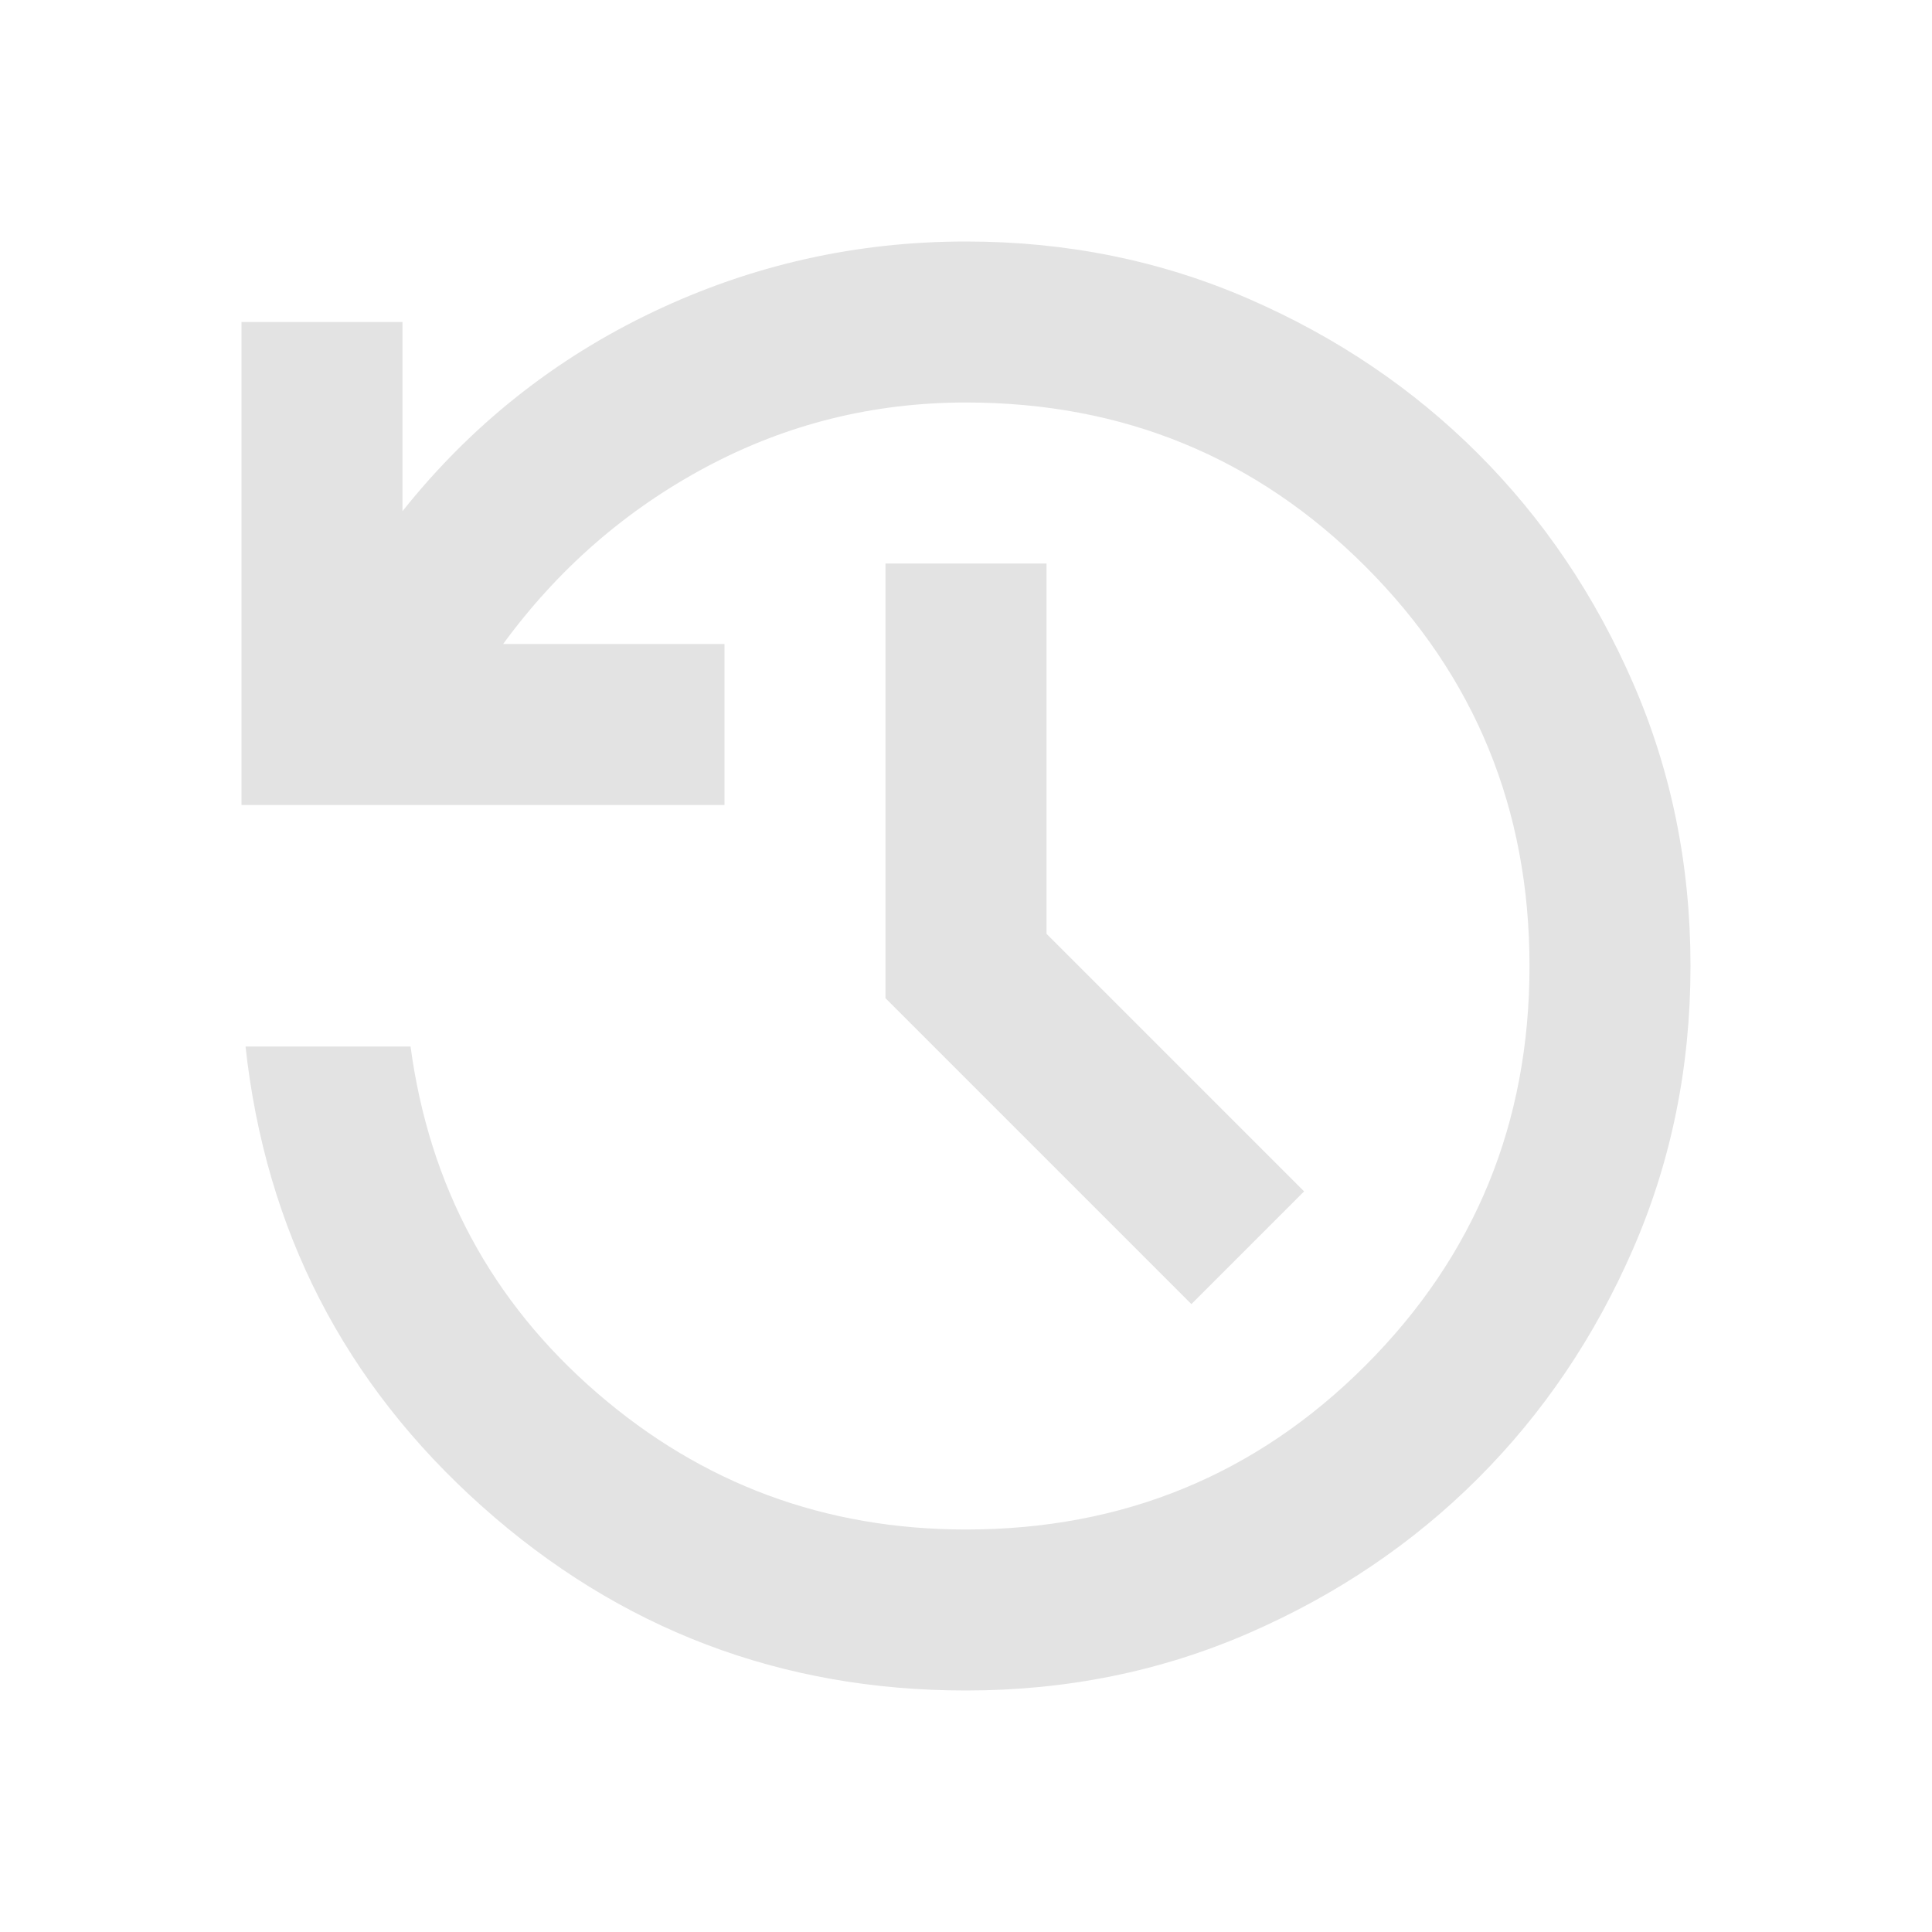
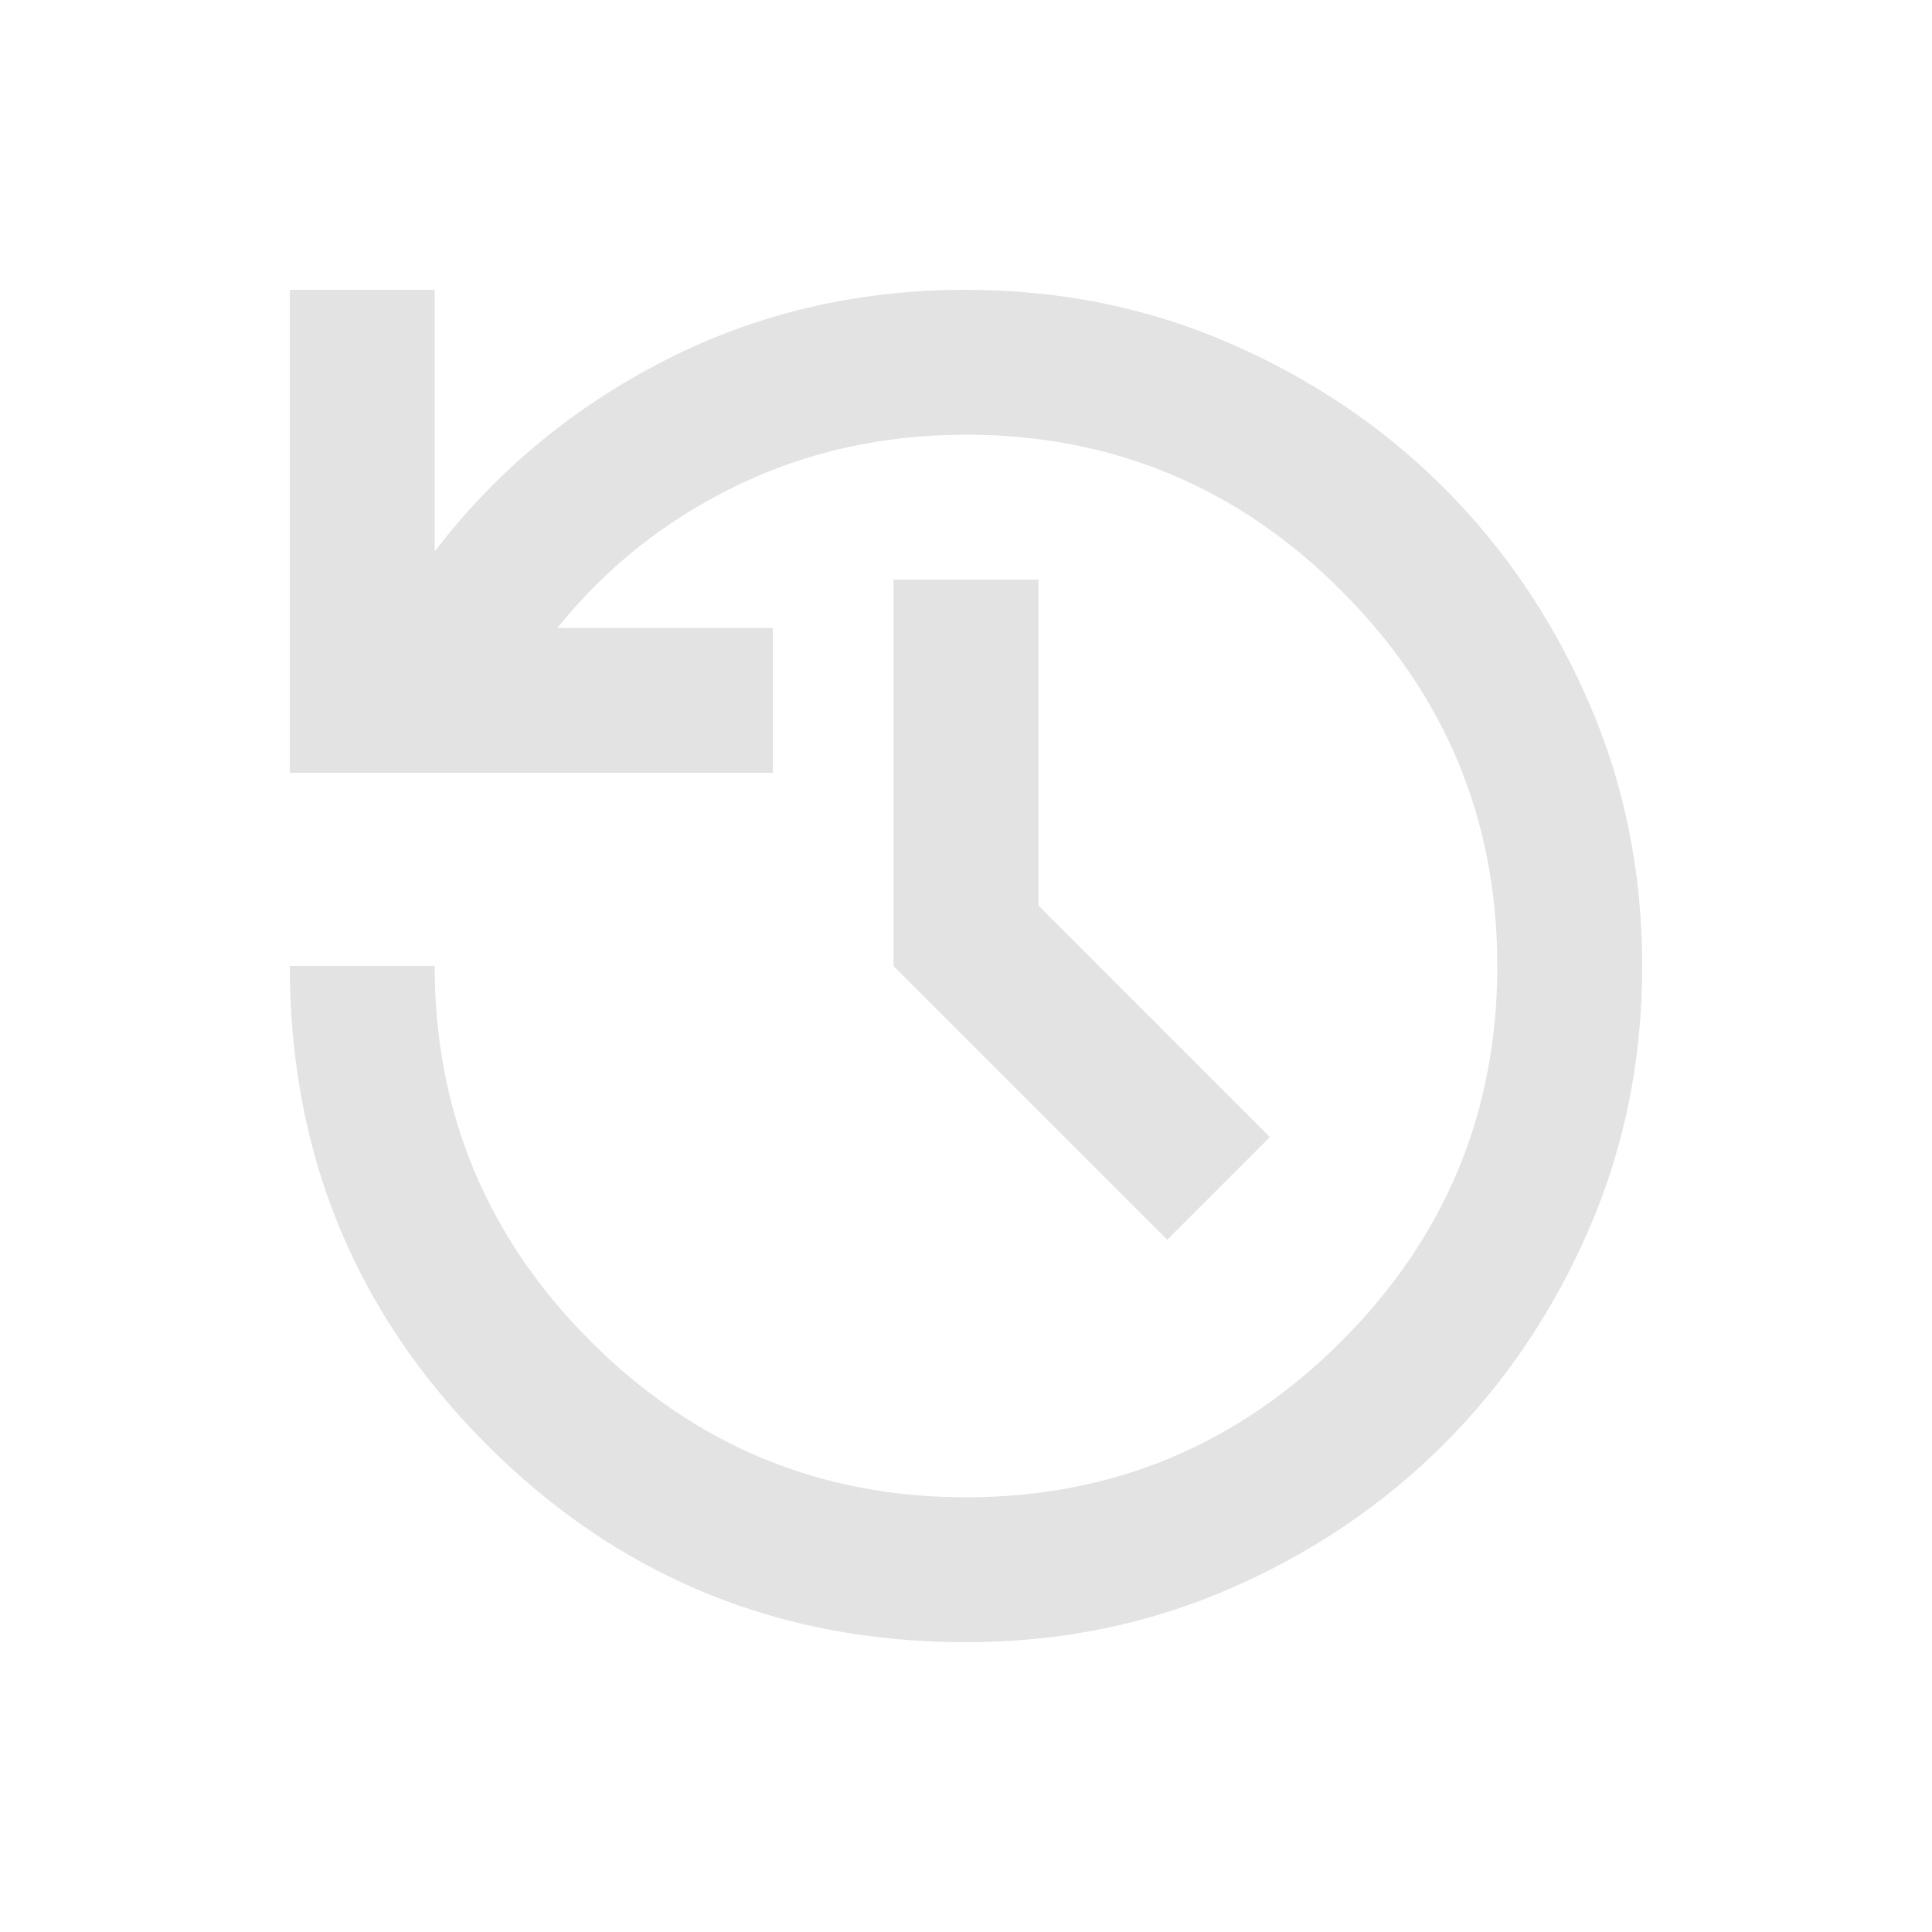
- <svg xmlns="http://www.w3.org/2000/svg" height="24px" viewBox="0 -960 960 960" width="24px" fill="#e3e3e3">
-   <path d="M480-120q-138 0-240.5-91.5T122-440h82q14 104 92.5 172T480-200q117 0 198.5-81.5T760-480q0-117-81.5-198.5T480-760q-69 0-129 32t-101 88h110v80H120v-240h80v94q51-64 124.5-99T480-840q75 0 140.5 28.5t114 77q48.5 48.5 77 114T840-480q0 75-28.5 140.5t-77 114q-48.5 48.5-114 77T480-120Zm112-192L440-464v-216h80v184l128 128-56 56Z" />
+ <svg xmlns="http://www.w3.org/2000/svg" height="20px" viewBox="0 -960 960 960" width="20px" fill="#e3e3e3">
+   <path d="M480-144q-140 0-238-98t-98-238h72q0 109 77.5 186.5T480-216q109 0 186.5-77.5T744-480q0-109-77.5-186.5T480-744q-62 0-114.55 25.6Q312.91-692.8 277-648h107v72H144v-240h72v130q46-60 114.5-95T480-816q70 0 131.13 26.6 61.14 26.6 106.4 71.87 45.27 45.26 71.87 106.4Q816-550 816-480t-26.6 131.13q-26.6 61.14-71.87 106.4-45.26 45.27-106.4 71.87Q550-144 480-144Zm100-200L444-480v-192h72v162l115 115-51 51Z" />
</svg>
